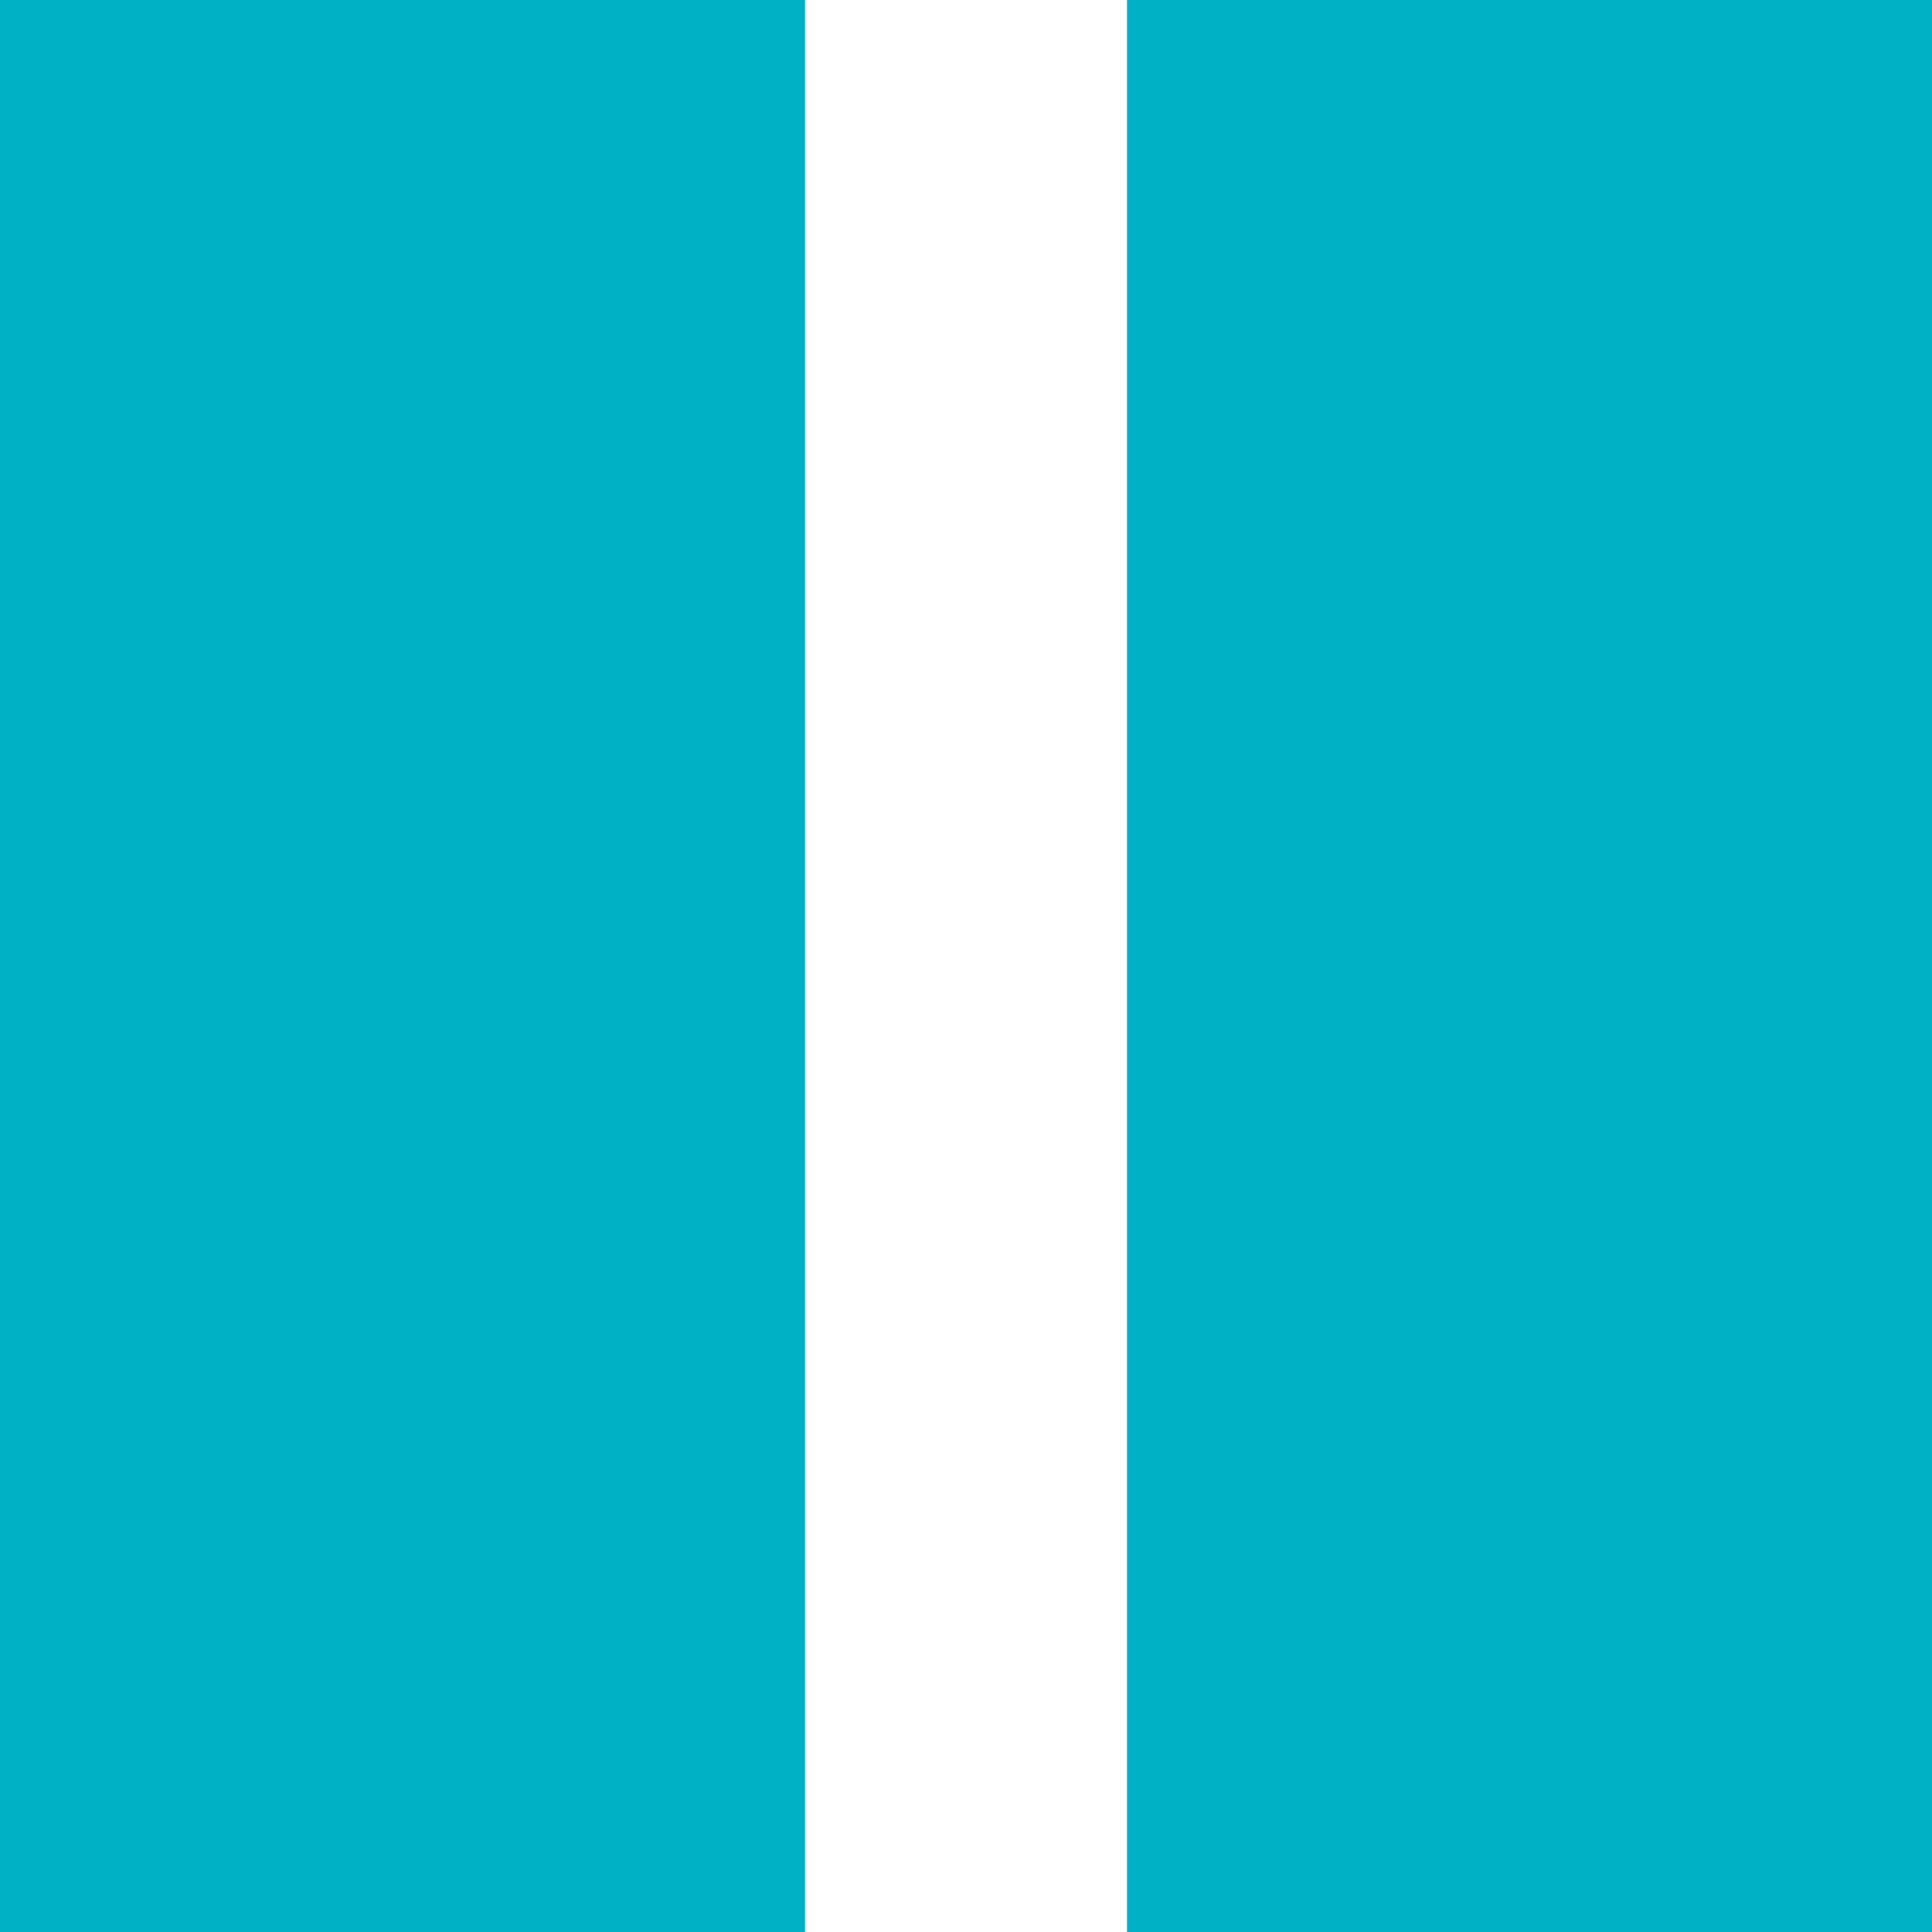
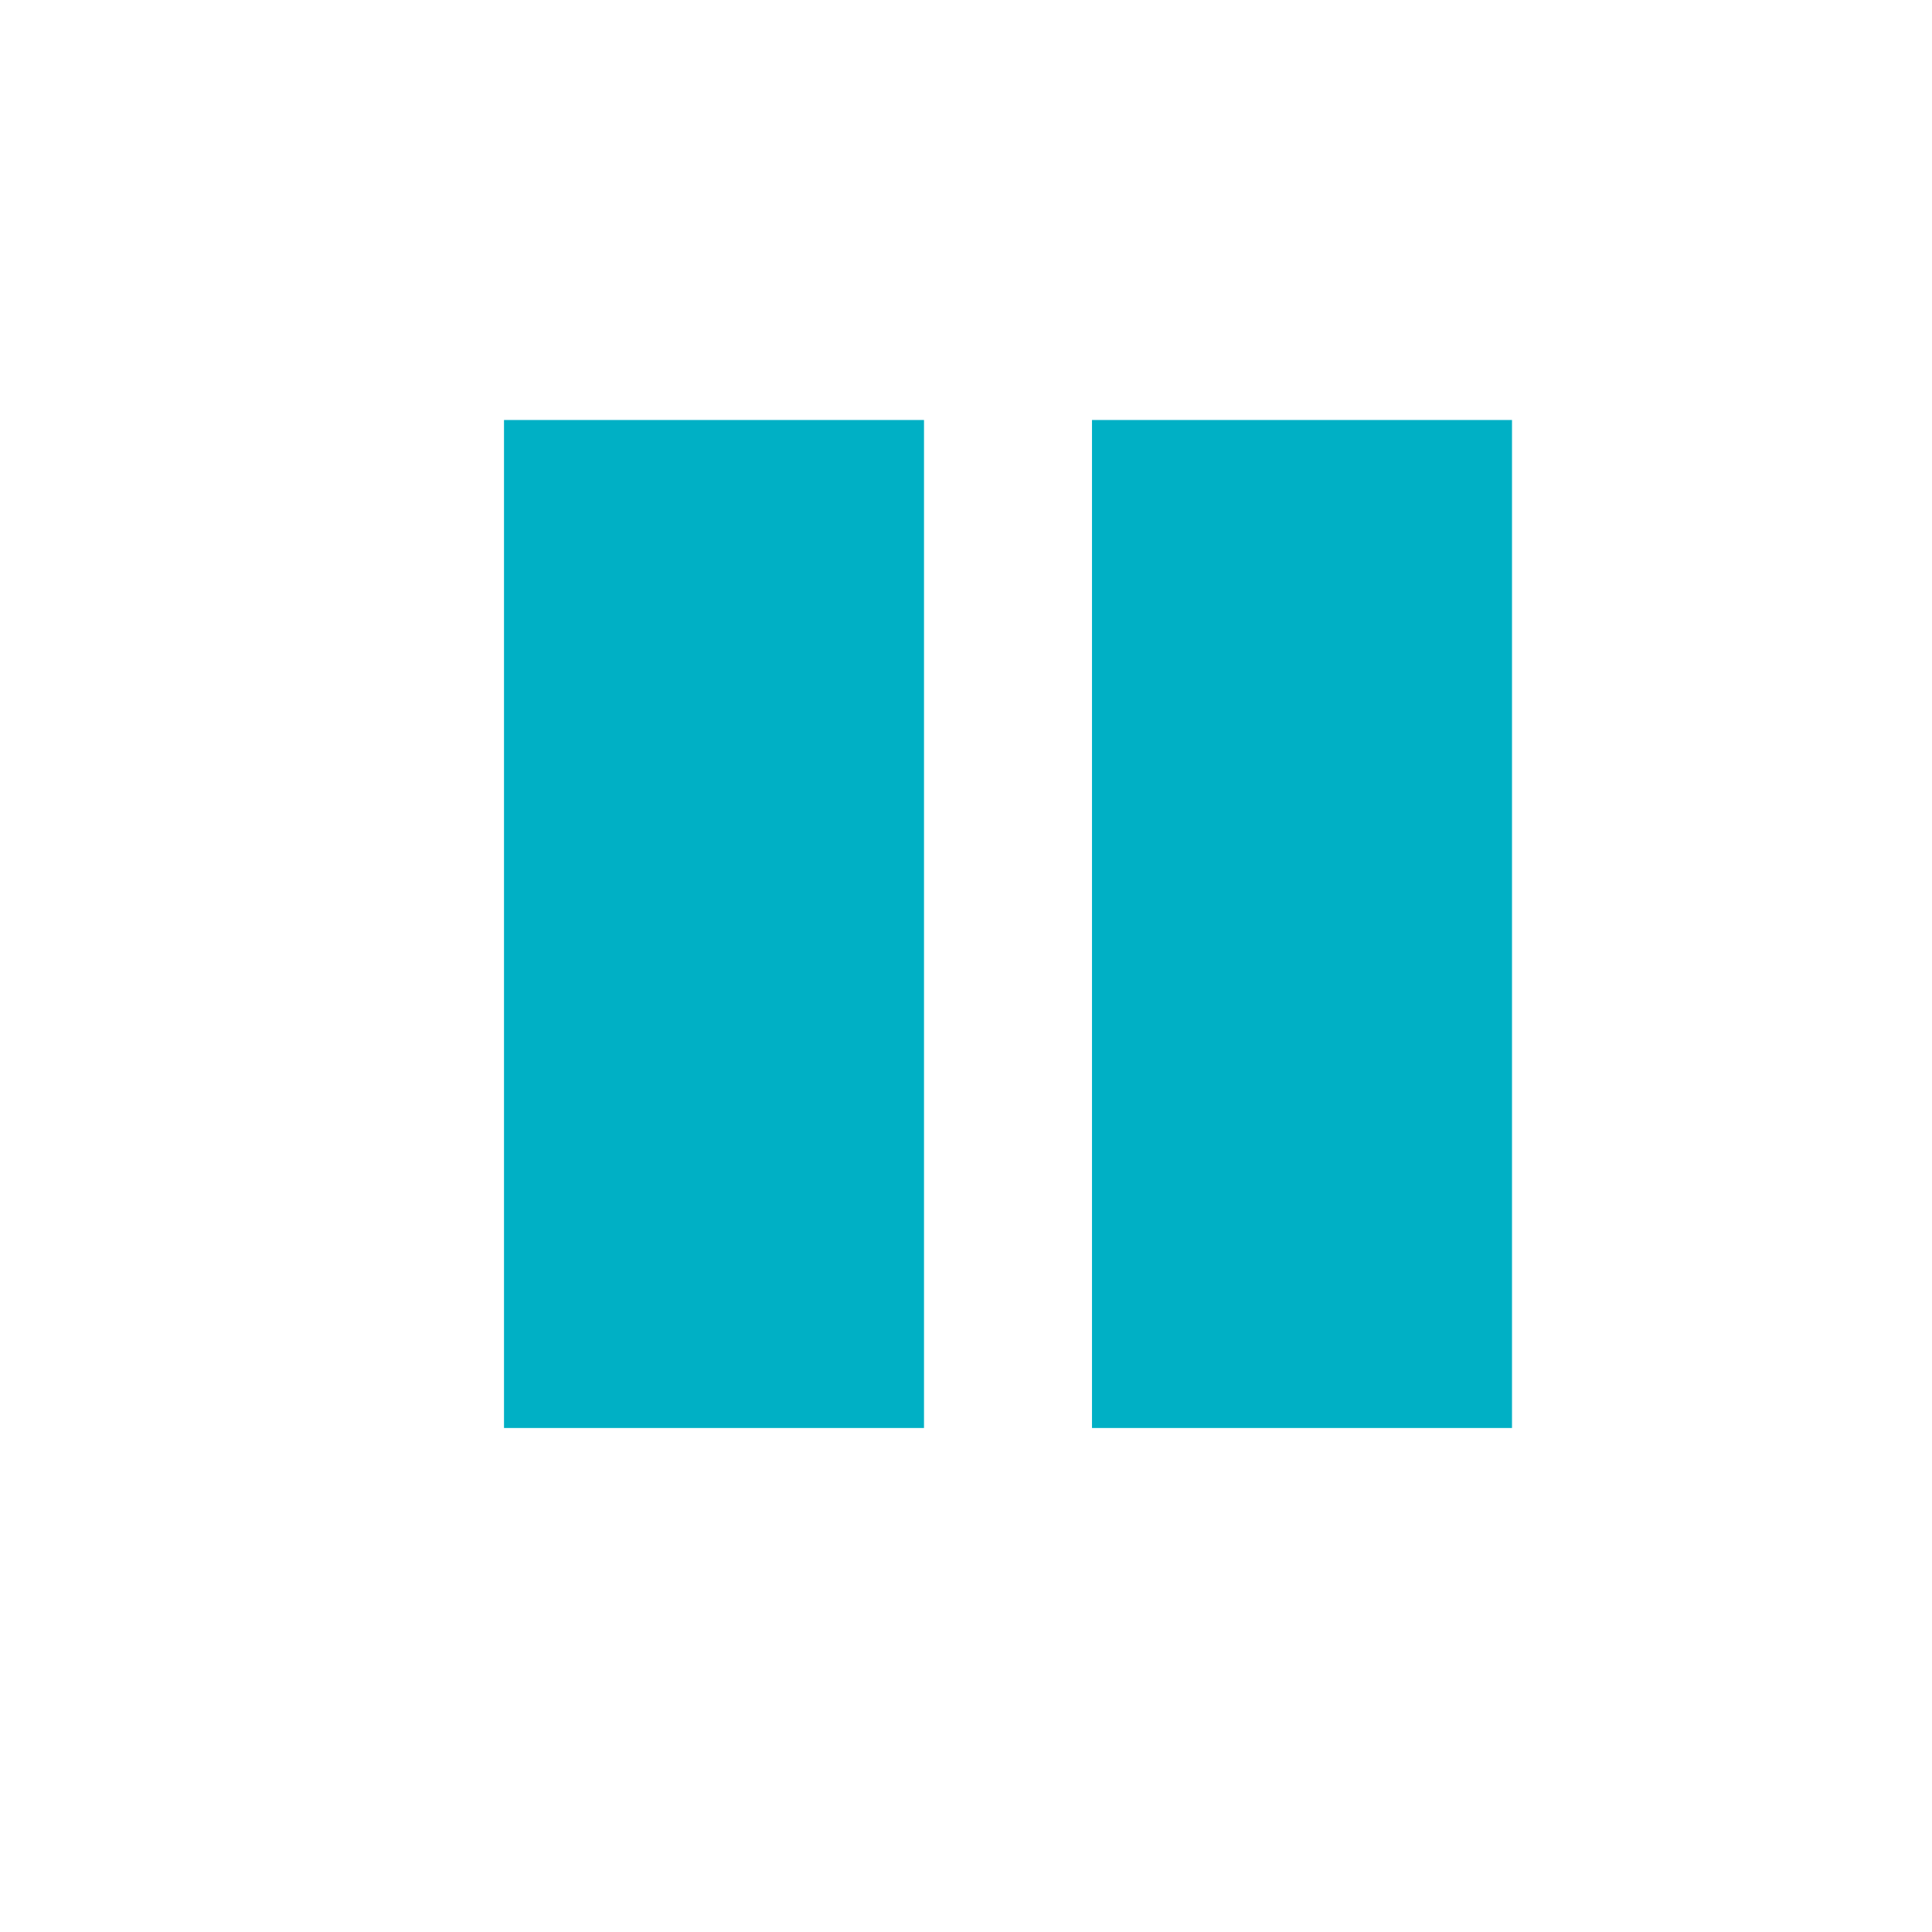
- <svg xmlns="http://www.w3.org/2000/svg" width="12px" height="12px" viewBox="0 0 12 12" version="1.1">
+ <svg xmlns="http://www.w3.org/2000/svg" width="23px" height="23px" viewBox="0 0 23 23" version="1.1">
  <defs />
  <g id="Page-1" stroke="none" stroke-width="1" fill="none" fill-rule="evenodd">
-     <path d="M0,0 L5,0 L5,12 L0,12 L0,0 Z M7,0 L12,0 L12,12 L7,12 L7,0 Z" id="pause" fill="#00B0C5" />
+     <path d="M6,5 L11,5 L11,17 L6,17 L6,5 Z M13,5 L18,5 L18,17 L13,17 L13,5 Z" id="pause" fill="#00B0C5" />
  </g>
</svg>
